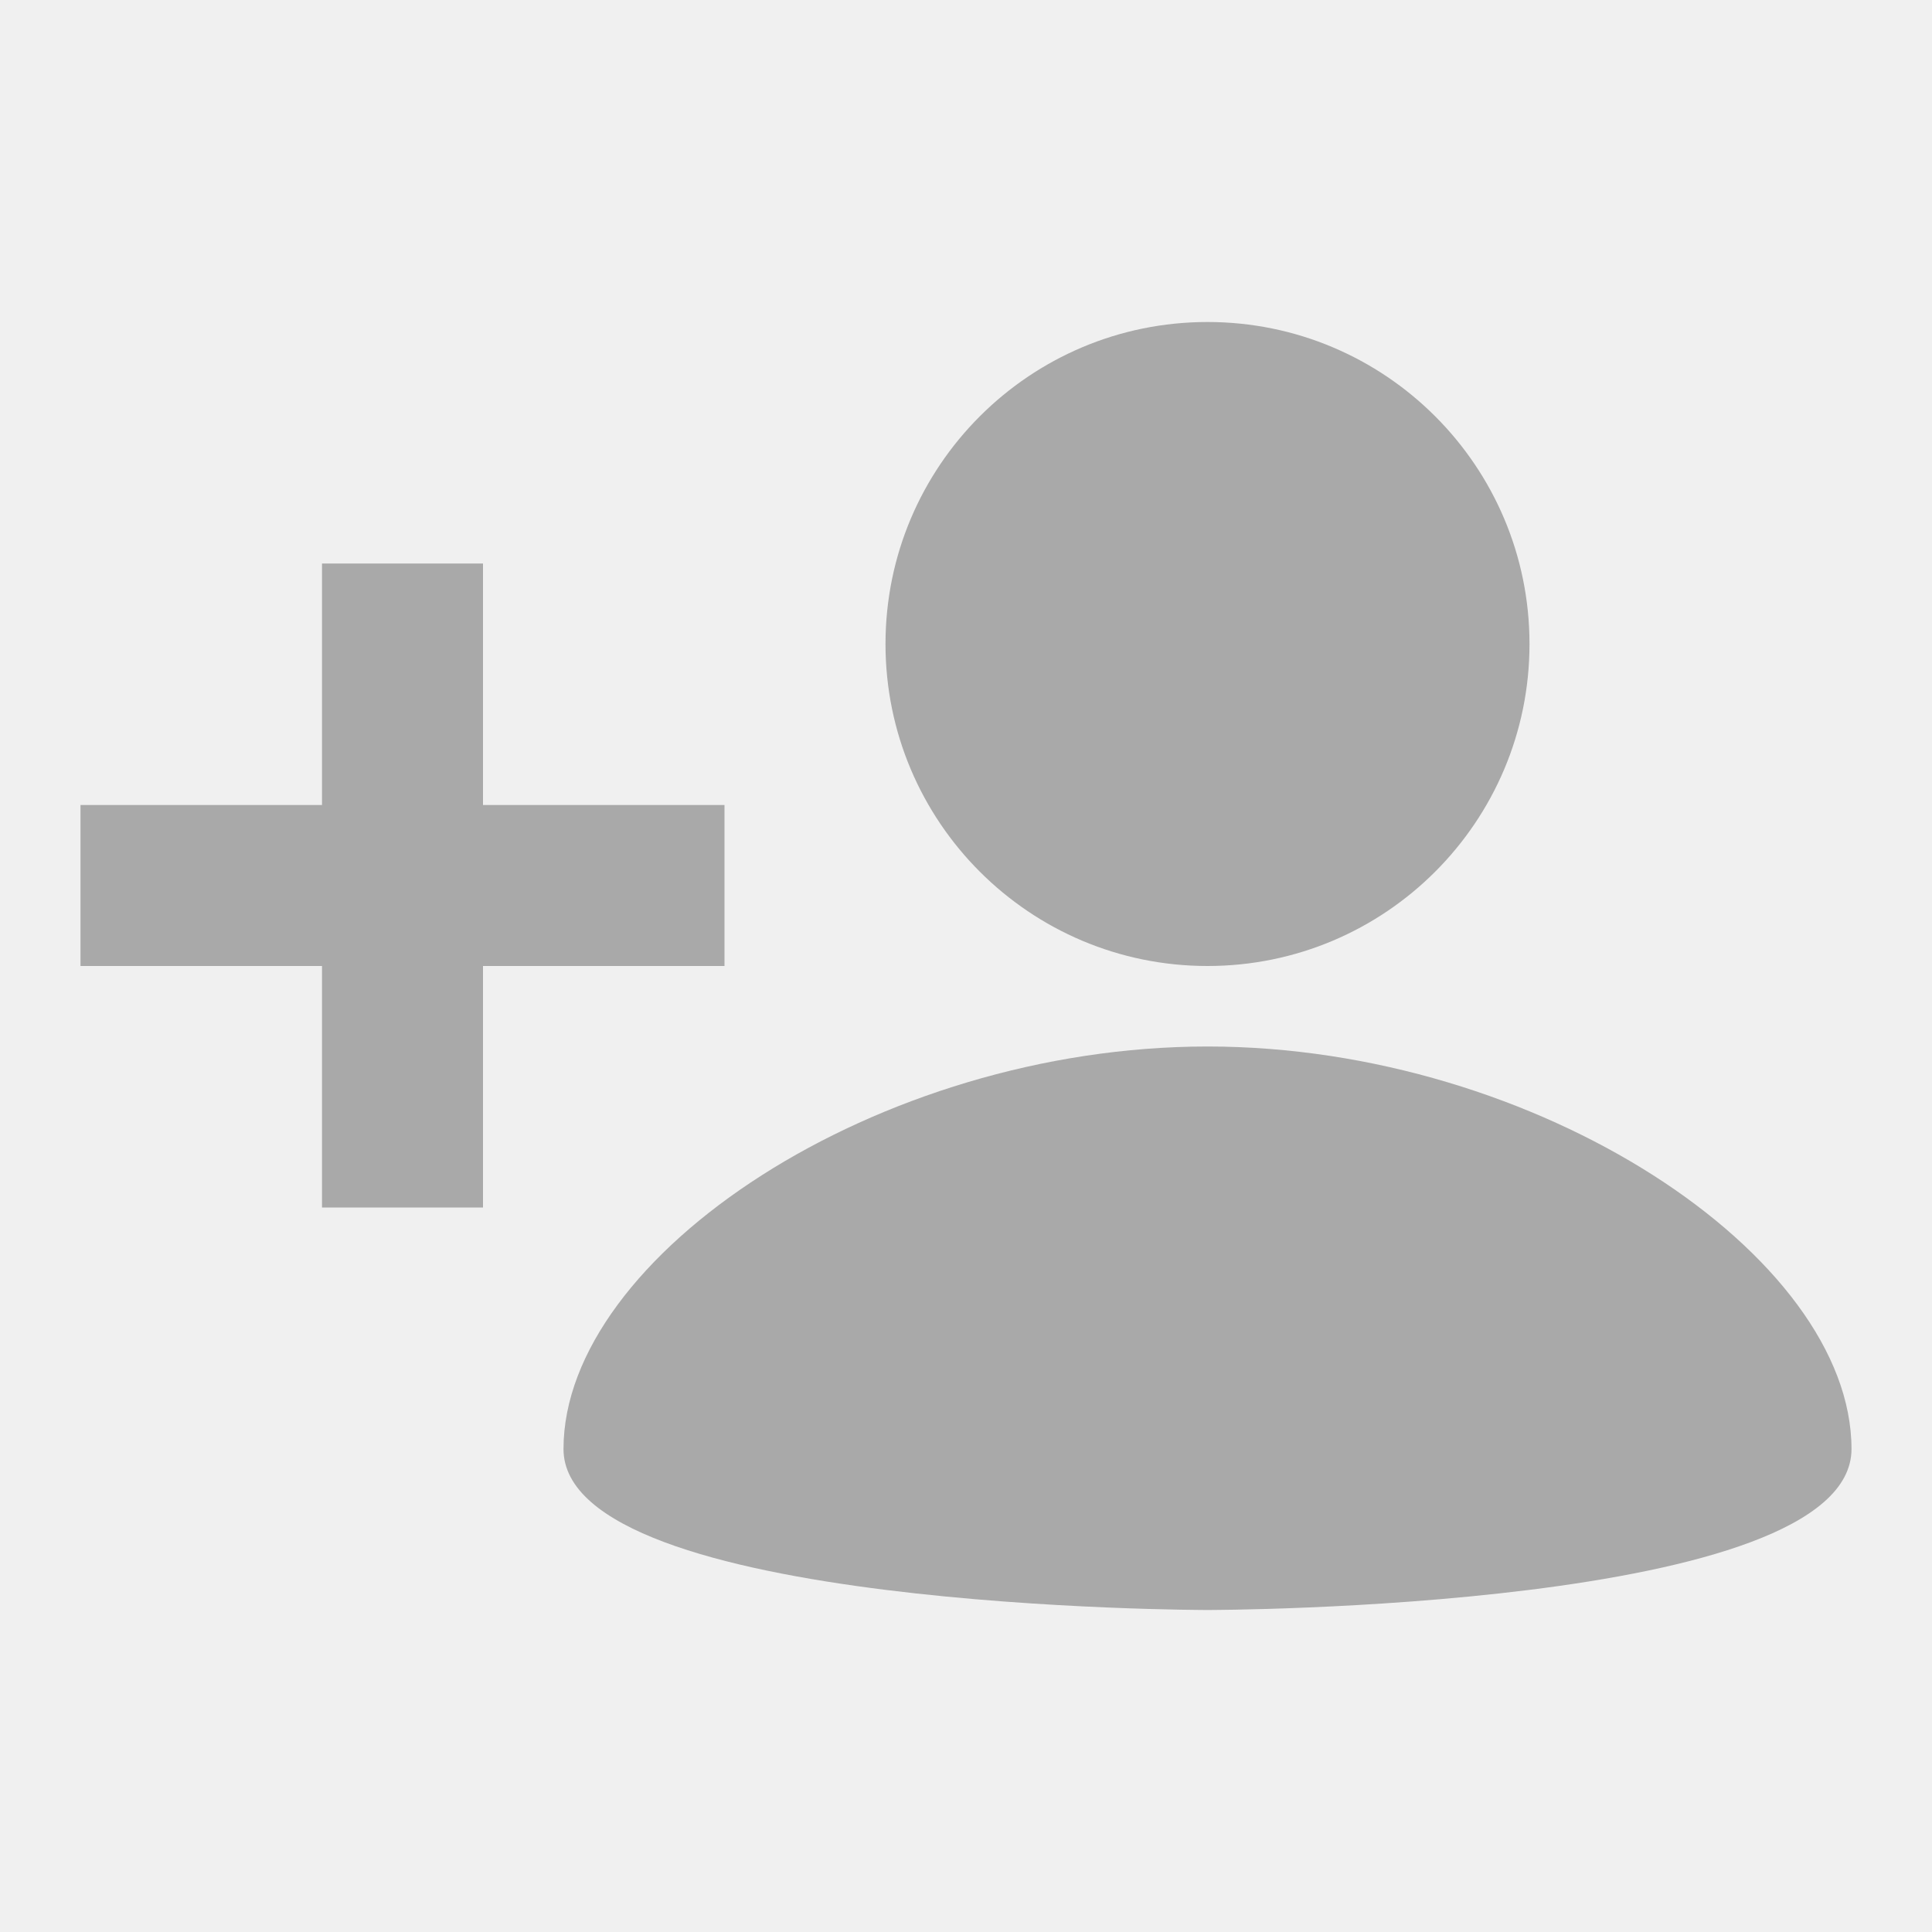
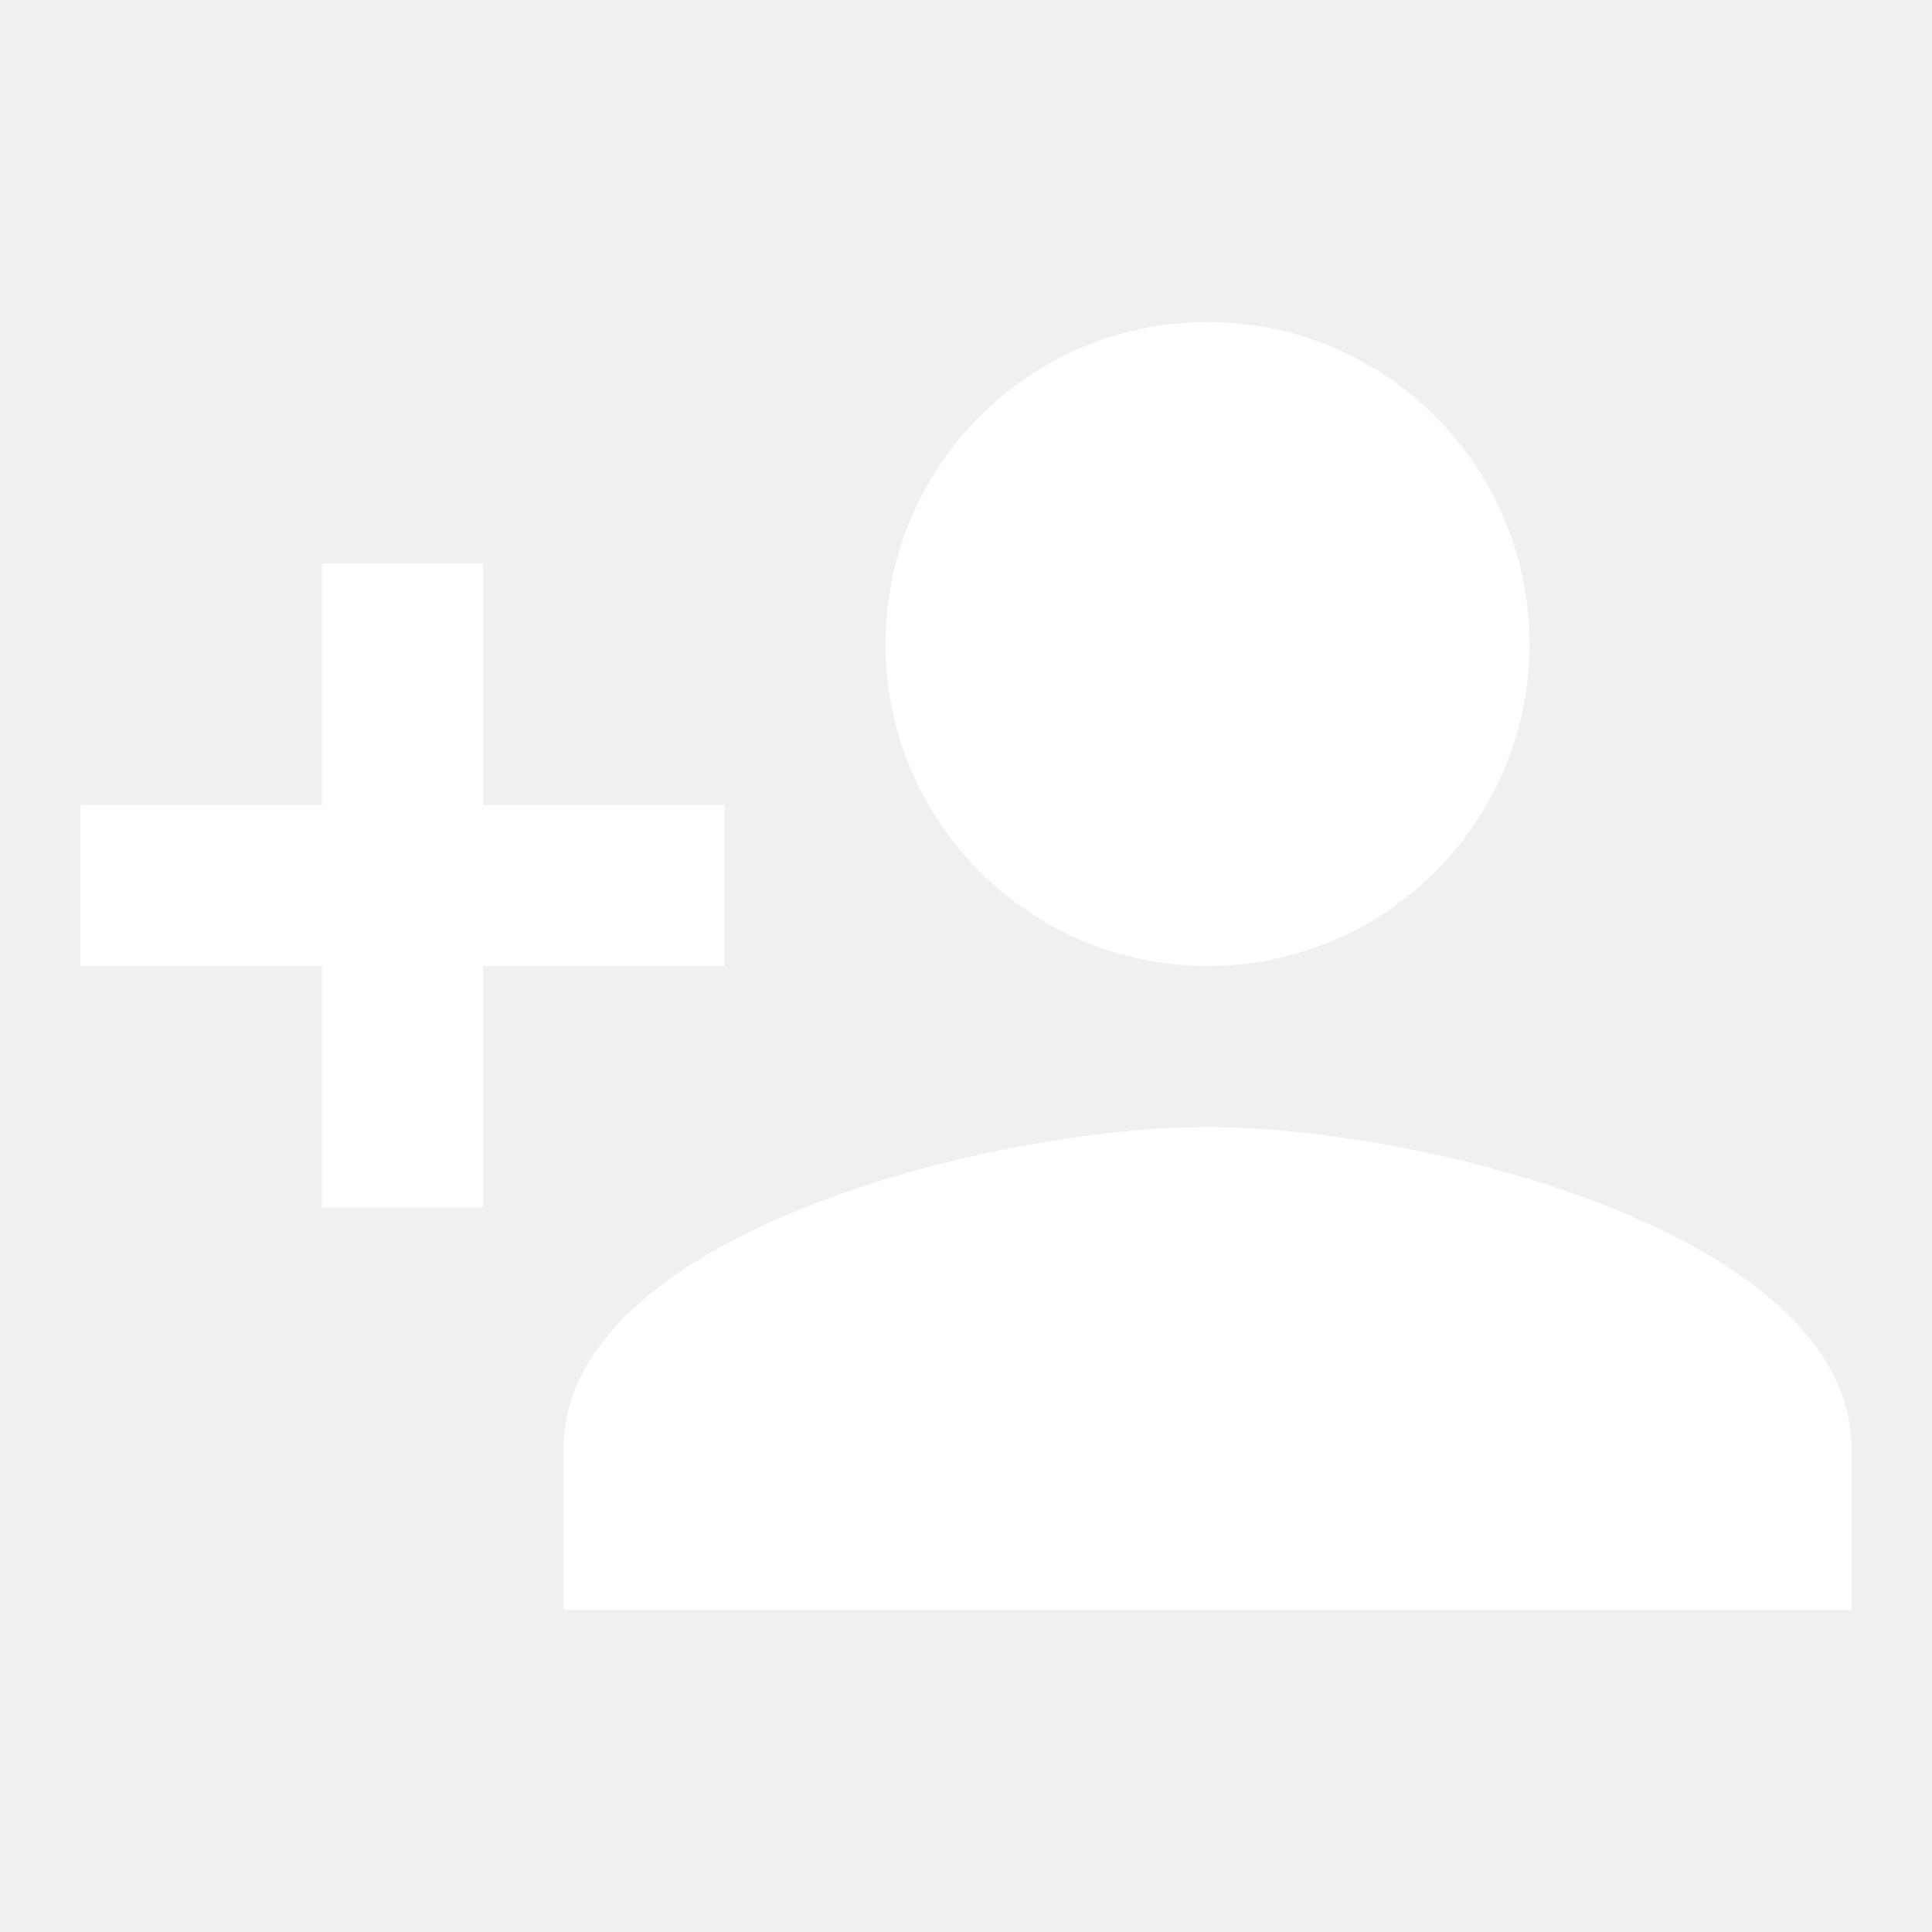
- <svg xmlns="http://www.w3.org/2000/svg" width="24" height="24" viewBox="0 0 24 24">
-   <circle cx="15" cy="8" r="4" fill="darkgray" />
-   <path fill="darkgray" d="M15 20s8 0 8-2c0-2.4-3.9-5-8-5s-8 2.6-8 5c0 2 8 2 8 2M6 10V7H4v3H1v2h3v3h2v-3h3v-2z" />
+ <svg xmlns="http://www.w3.org/2000/svg" version="1.1" width="24" height="24" viewBox="0 0 24 24">
+   <path fill="#ffffff" d="M15,14C12.33,14 7,15.33 7,18V20H23V18C23,15.33 17.67,14 15,14M6,10V7H4V10H1V12H4V15H6V12H9V10M15,12A4,4 0 0,0 19,8A4,4 0 0,0 15,4A4,4 0 0,0 11,8A4,4 0 0,0 15,12Z" />
</svg>
